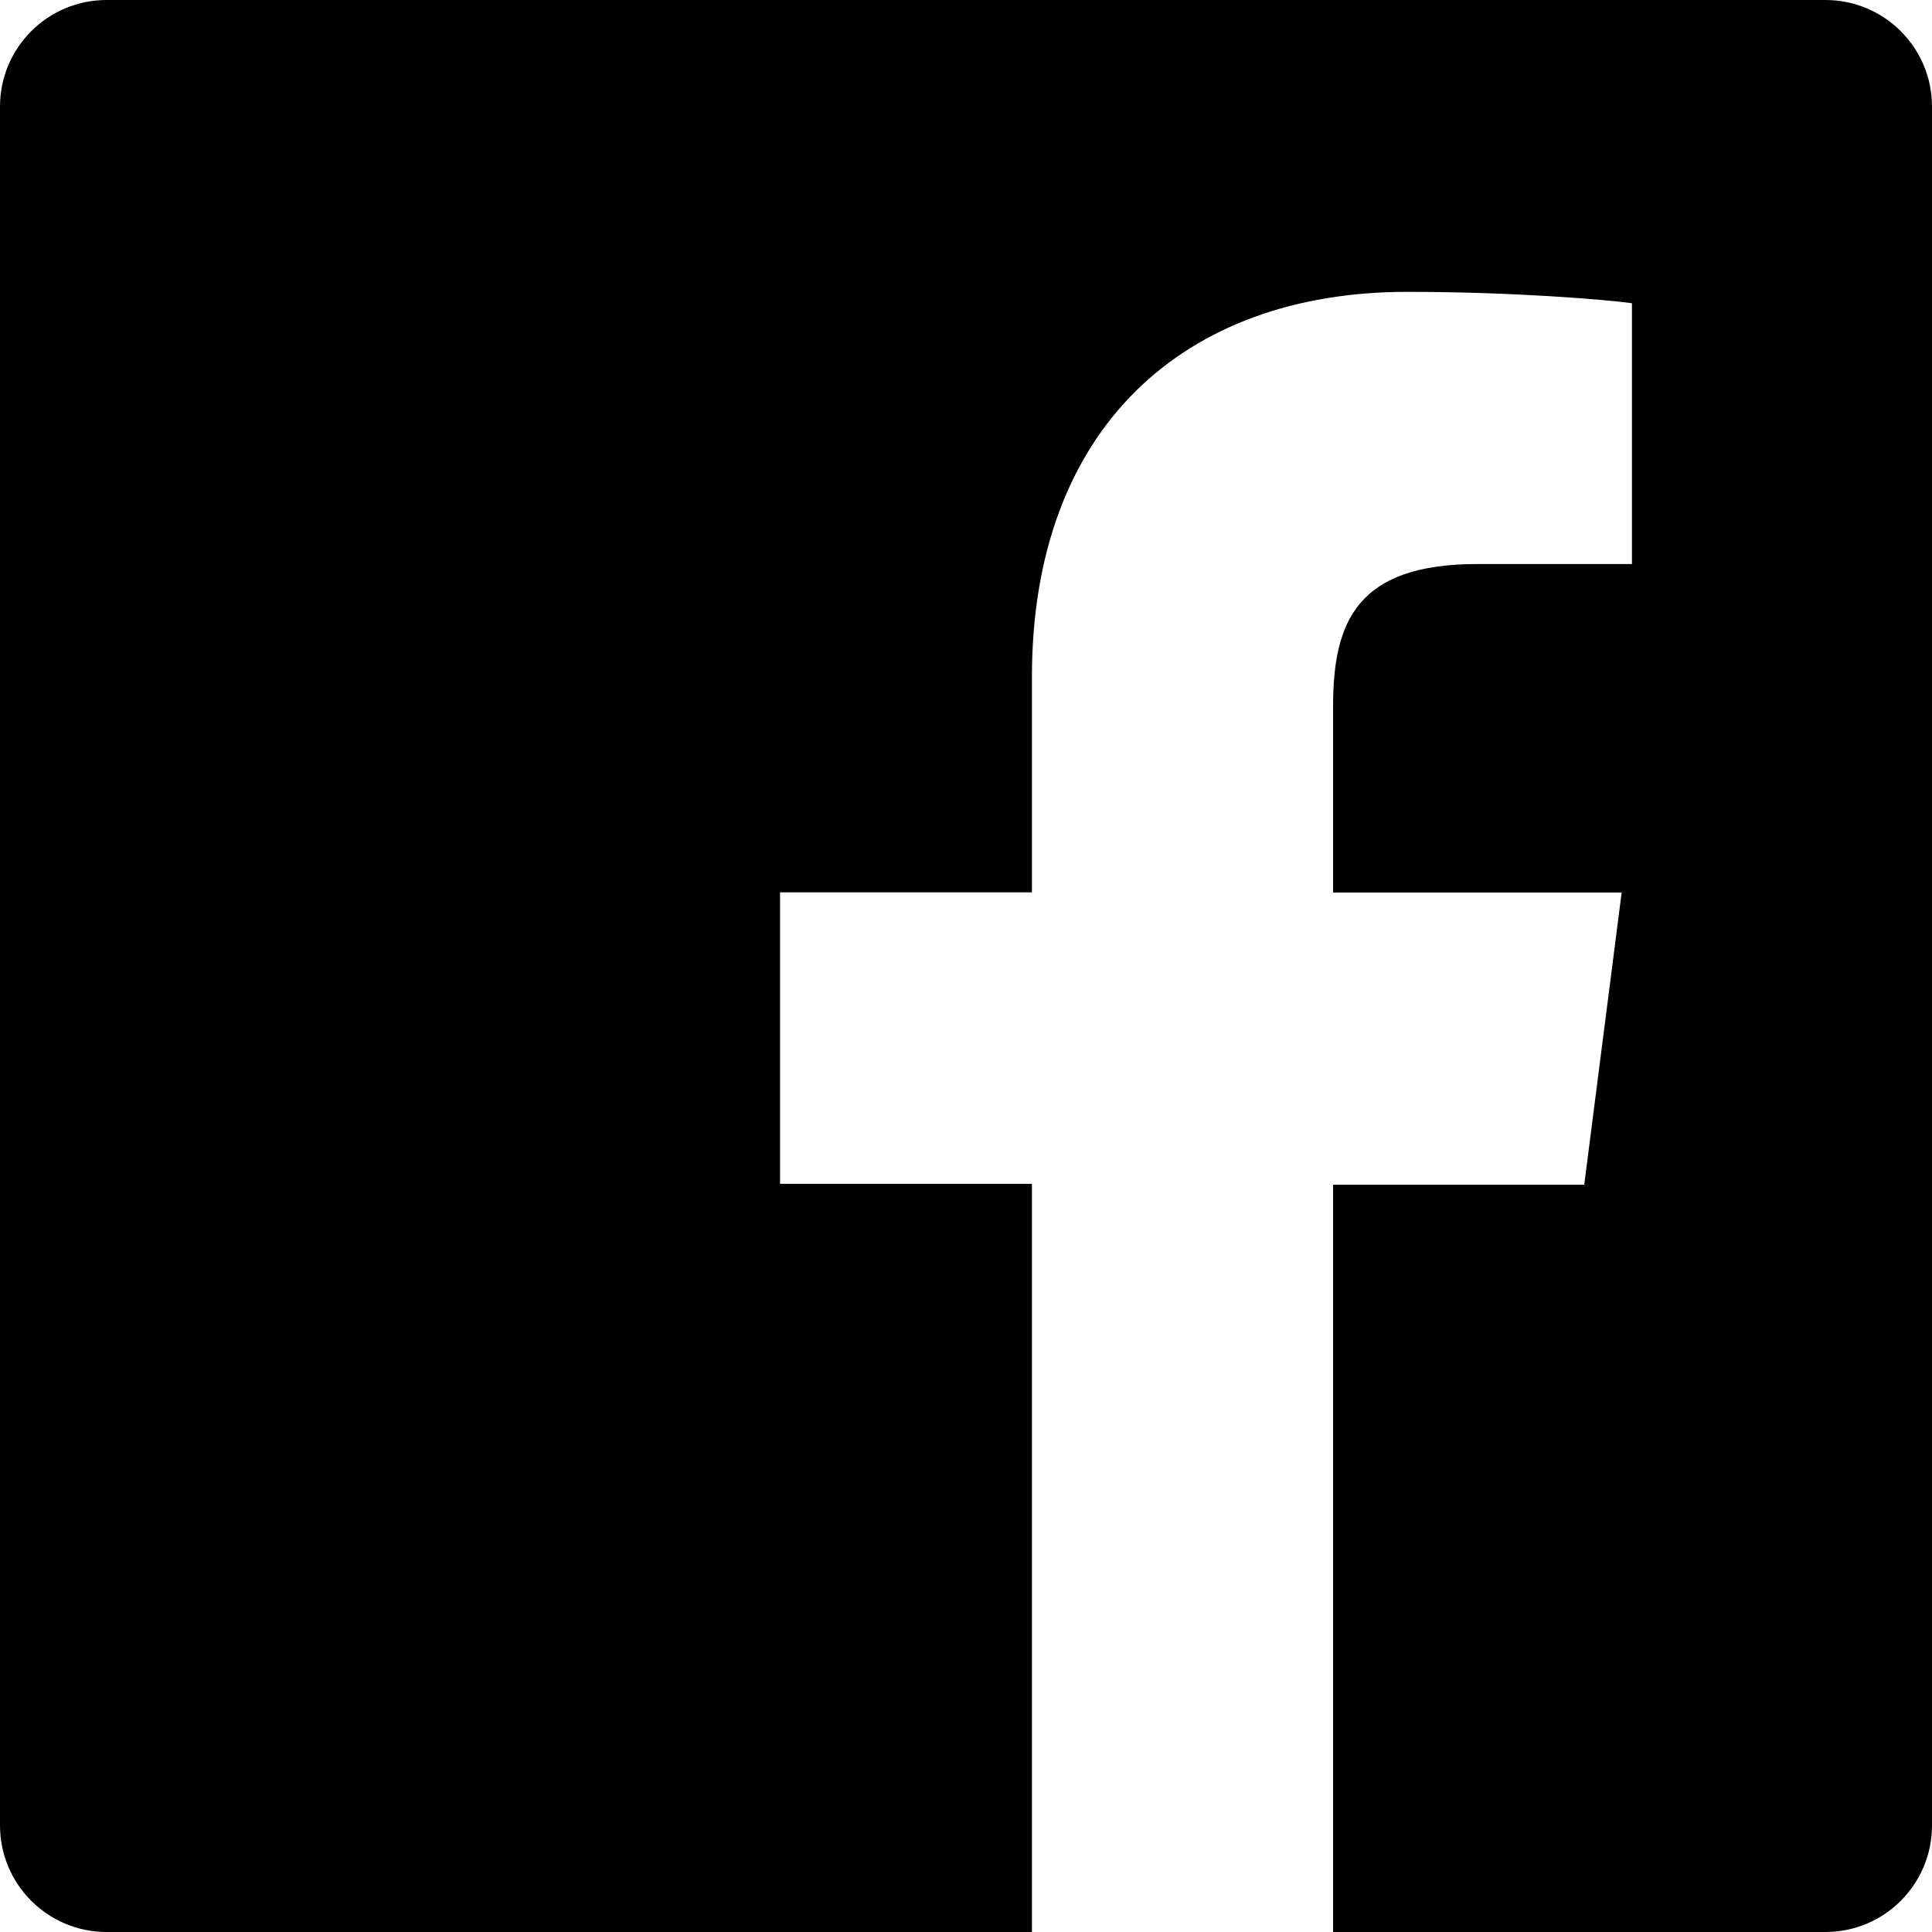
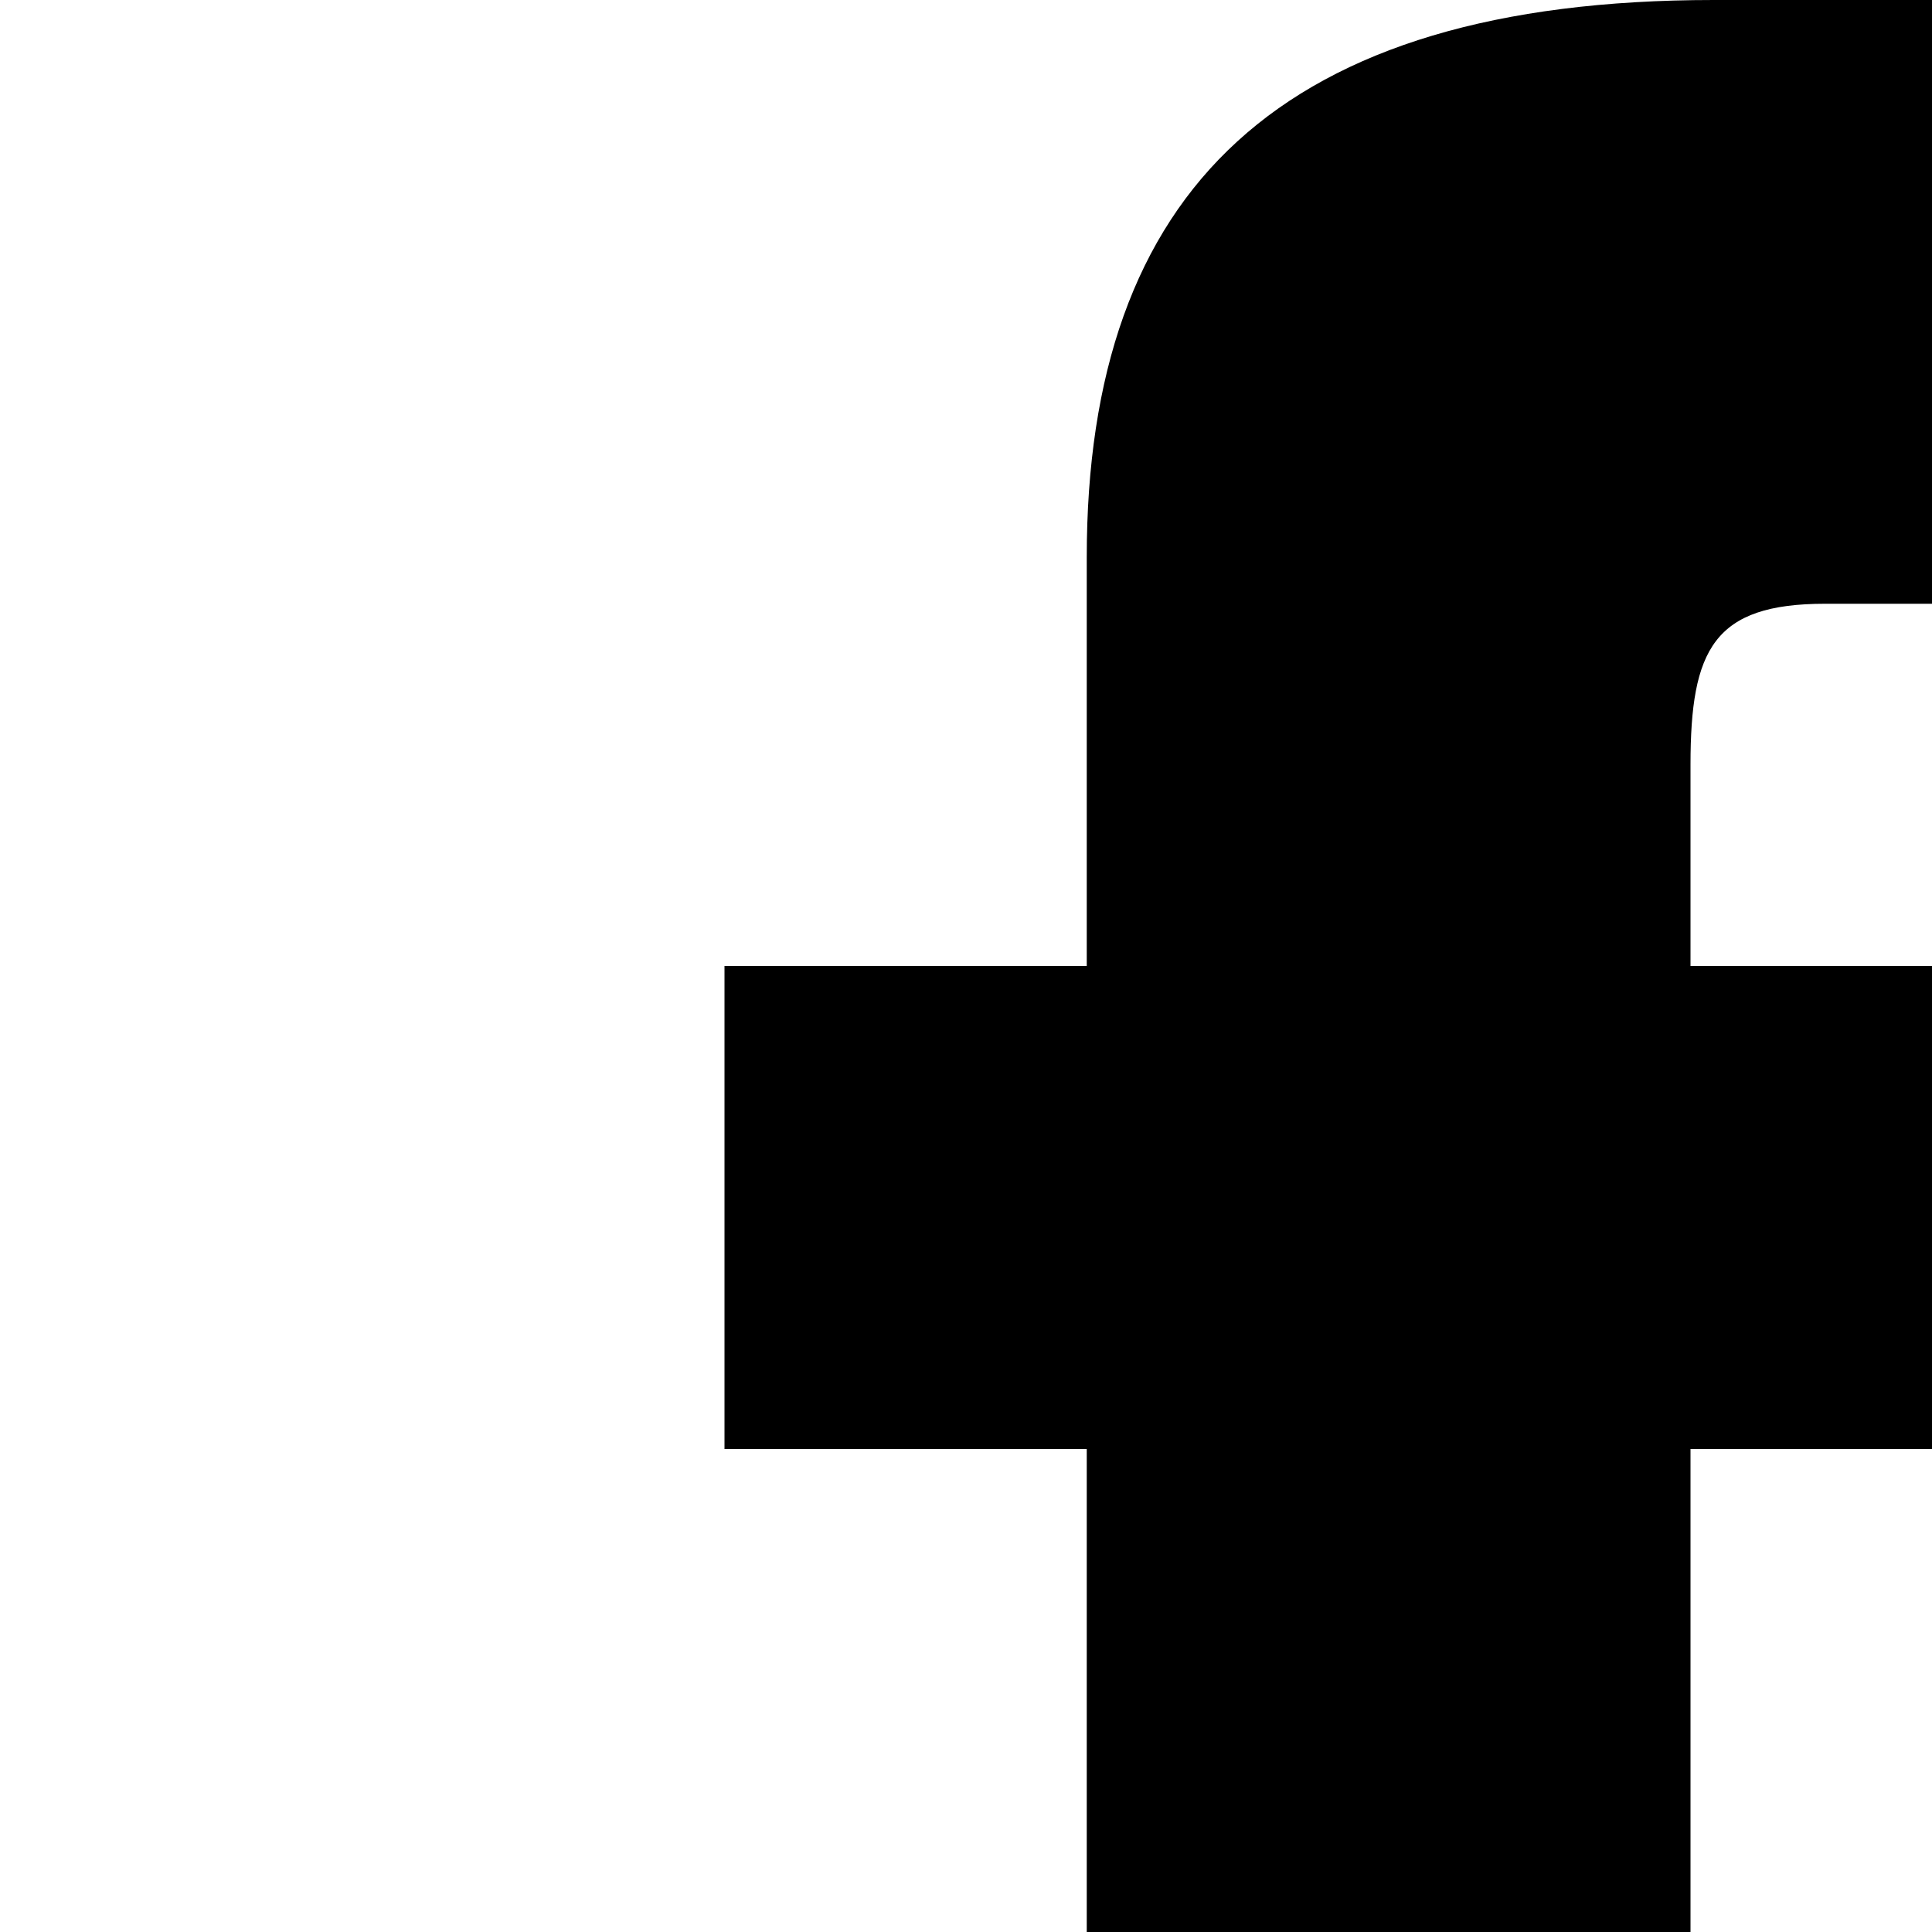
<svg xmlns="http://www.w3.org/2000/svg" viewBox="0 0 16 16" fill-rule="evenodd" clip-rule="evenodd" stroke-linejoin="round" stroke-miterlimit="1.414">
-   <path d="M15.117 0H.883C.395 0 0 .395 0 .883v14.234c0 .488.395.883.883.883h7.663V9.804H6.46V7.39h2.086V5.607c0-2.066 1.262-3.19 3.106-3.19.883 0 1.642.064 1.863.094v2.16h-1.28c-1 0-1.195.48-1.195 1.18v1.54h2.39l-.31 2.42h-2.08V16h4.077c.488 0 .883-.395.883-.883V.883C16 .395 15.605 0 15.117 0" fill-rule="nonzero" />
+   <path d="M9 8h-3v4h3v12h5v-12h3.642l.358-4h-4v-1.667c0-.955.192-1.333 1.115-1.333h2.885v-5h-3.808c-3.596 0-5.192 1.583-5.192 4.615v3.385z" />
</svg>
